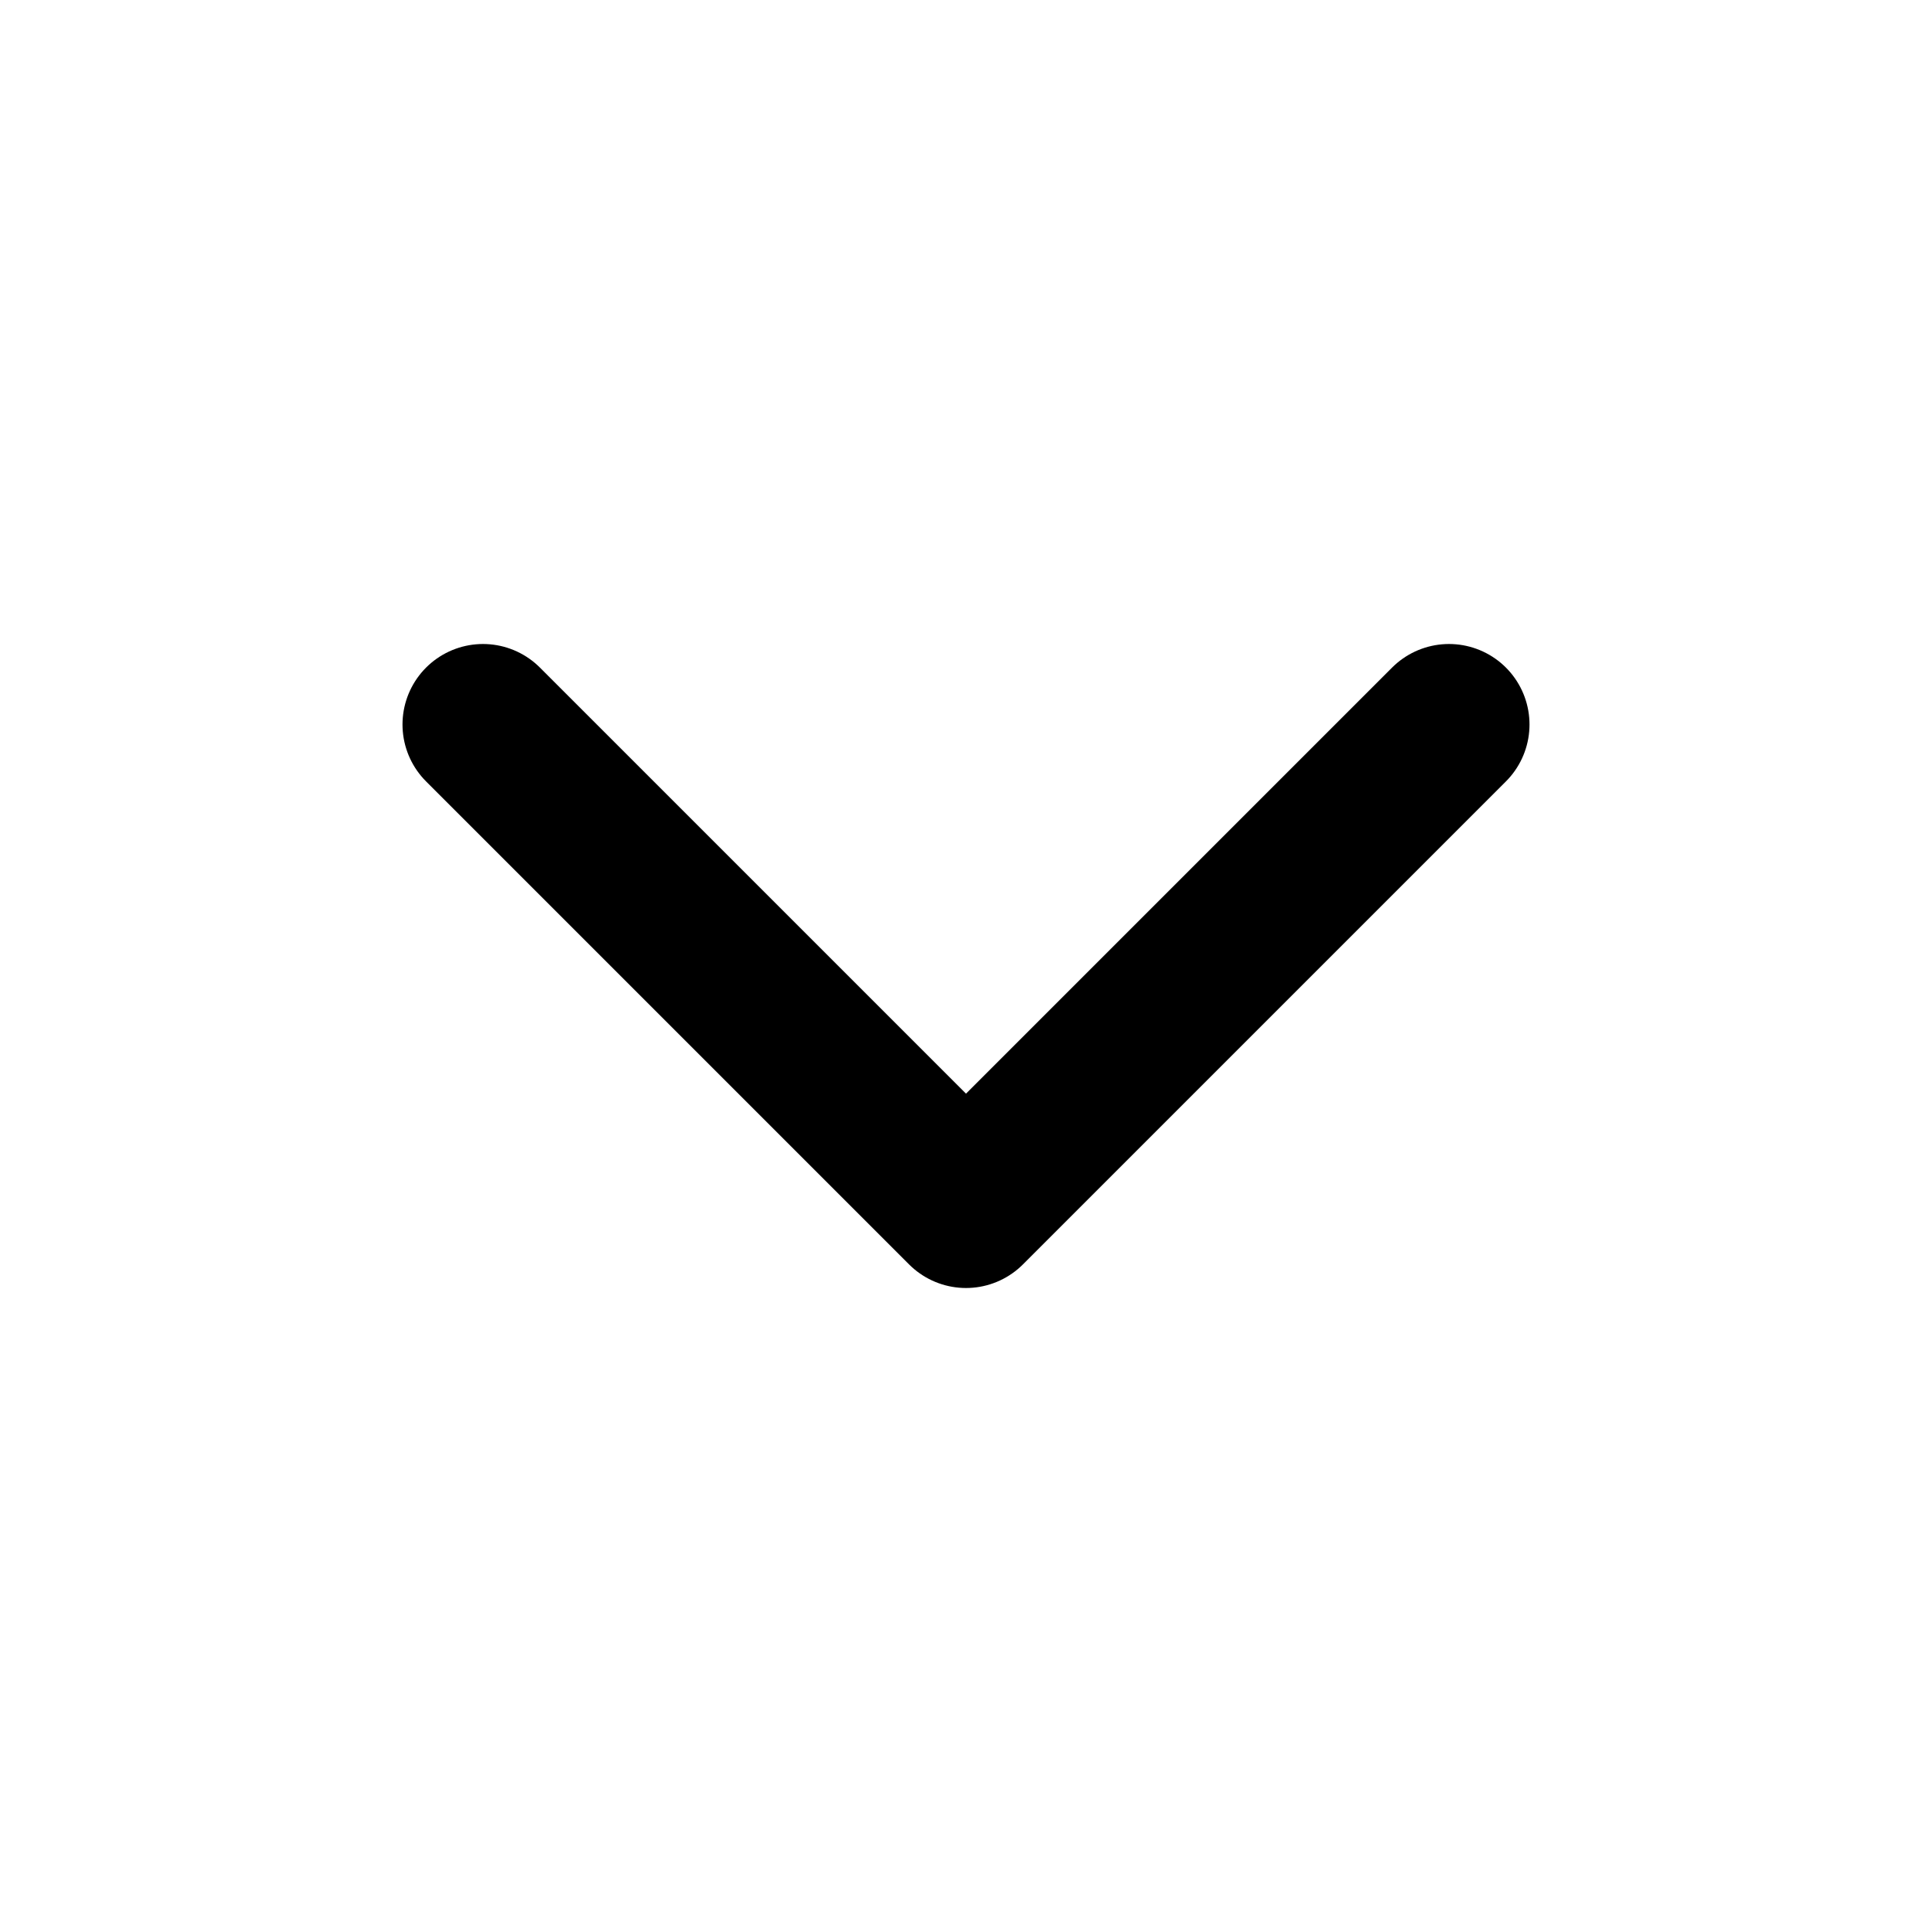
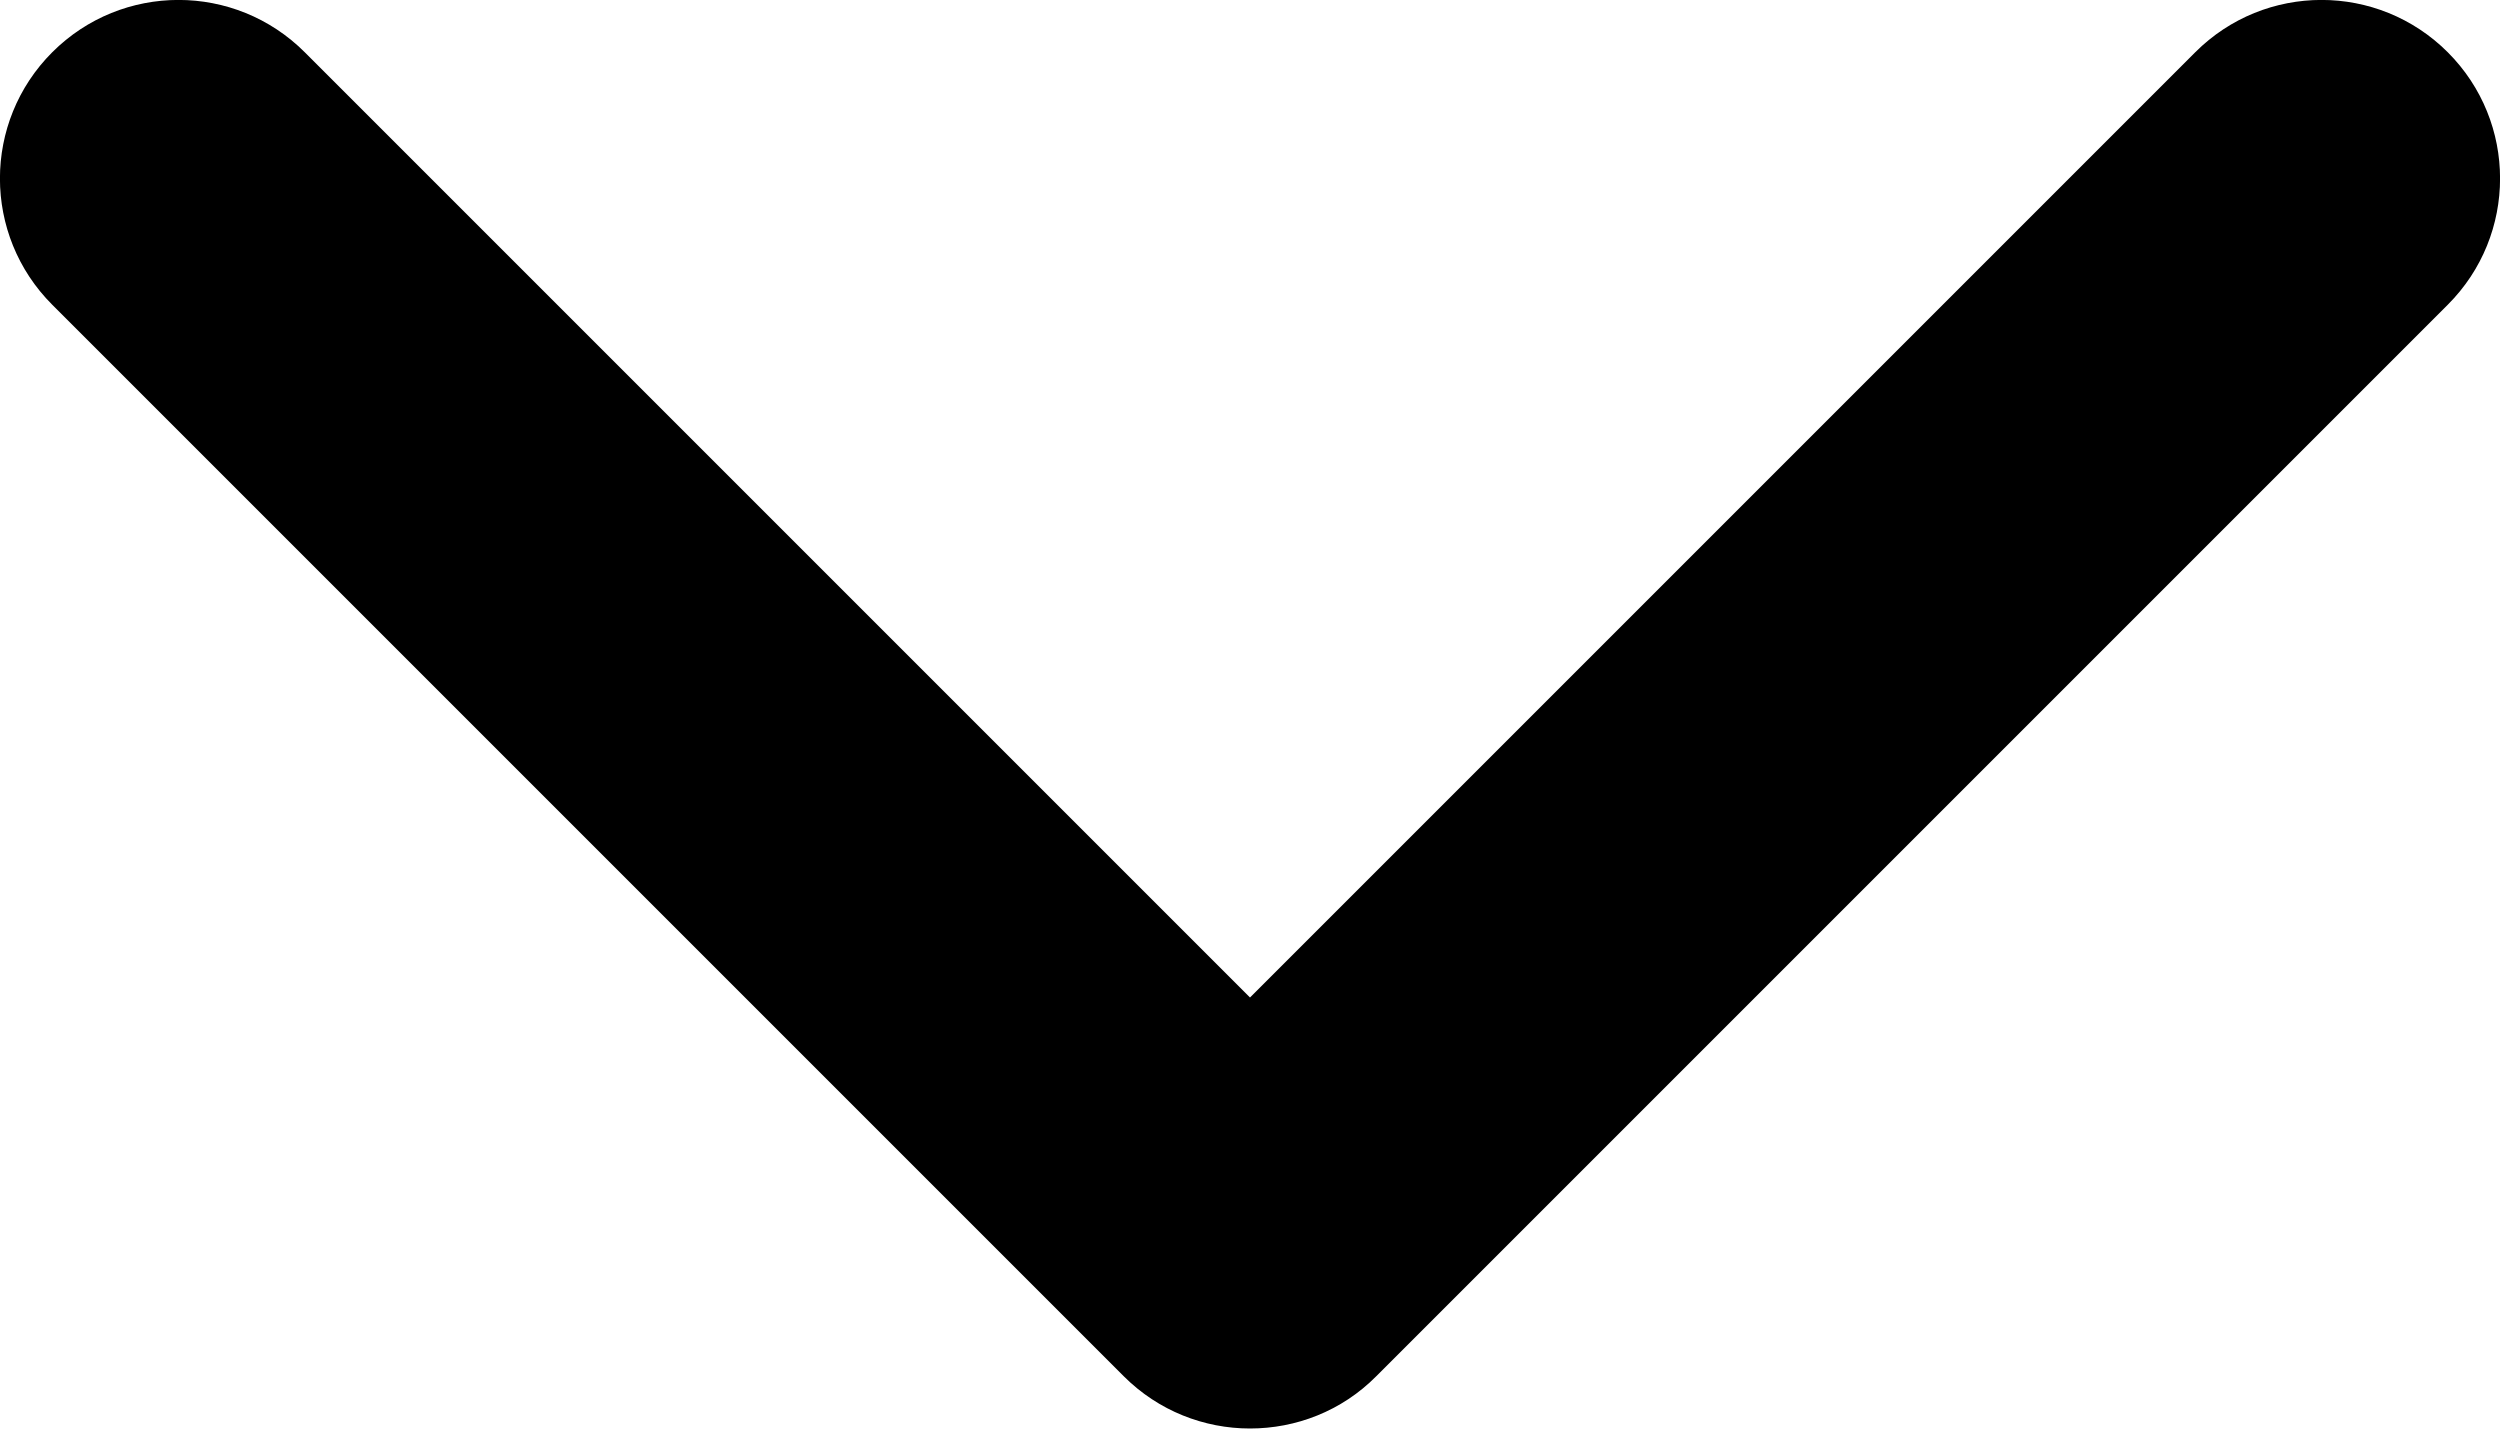
- <svg xmlns="http://www.w3.org/2000/svg" class="feather feather-chevron-down" fill="none" height="24" stroke="currentColor" stroke-linecap="round" stroke-linejoin="round" stroke-width="2" width="24">
-   <path d="m6 9 6 6 6-6" />
+ <svg xmlns="http://www.w3.org/2000/svg" viewBox="5 8 1000 571.4" xml:space="preserve">
+   <path d="M505 579.4c-18.3 0-36.6-7-50.5-20.9L25.9 129.9C-2 102-2 56.8 25.9 28.9s73.1-27.9 101 0L505 407 883.1 28.9C911 1 956.2 1 984.1 28.9s27.9 73.1 0 101L555.5 558.5c-13.9 14-32.2 20.9-50.5 20.9z" />
</svg>
